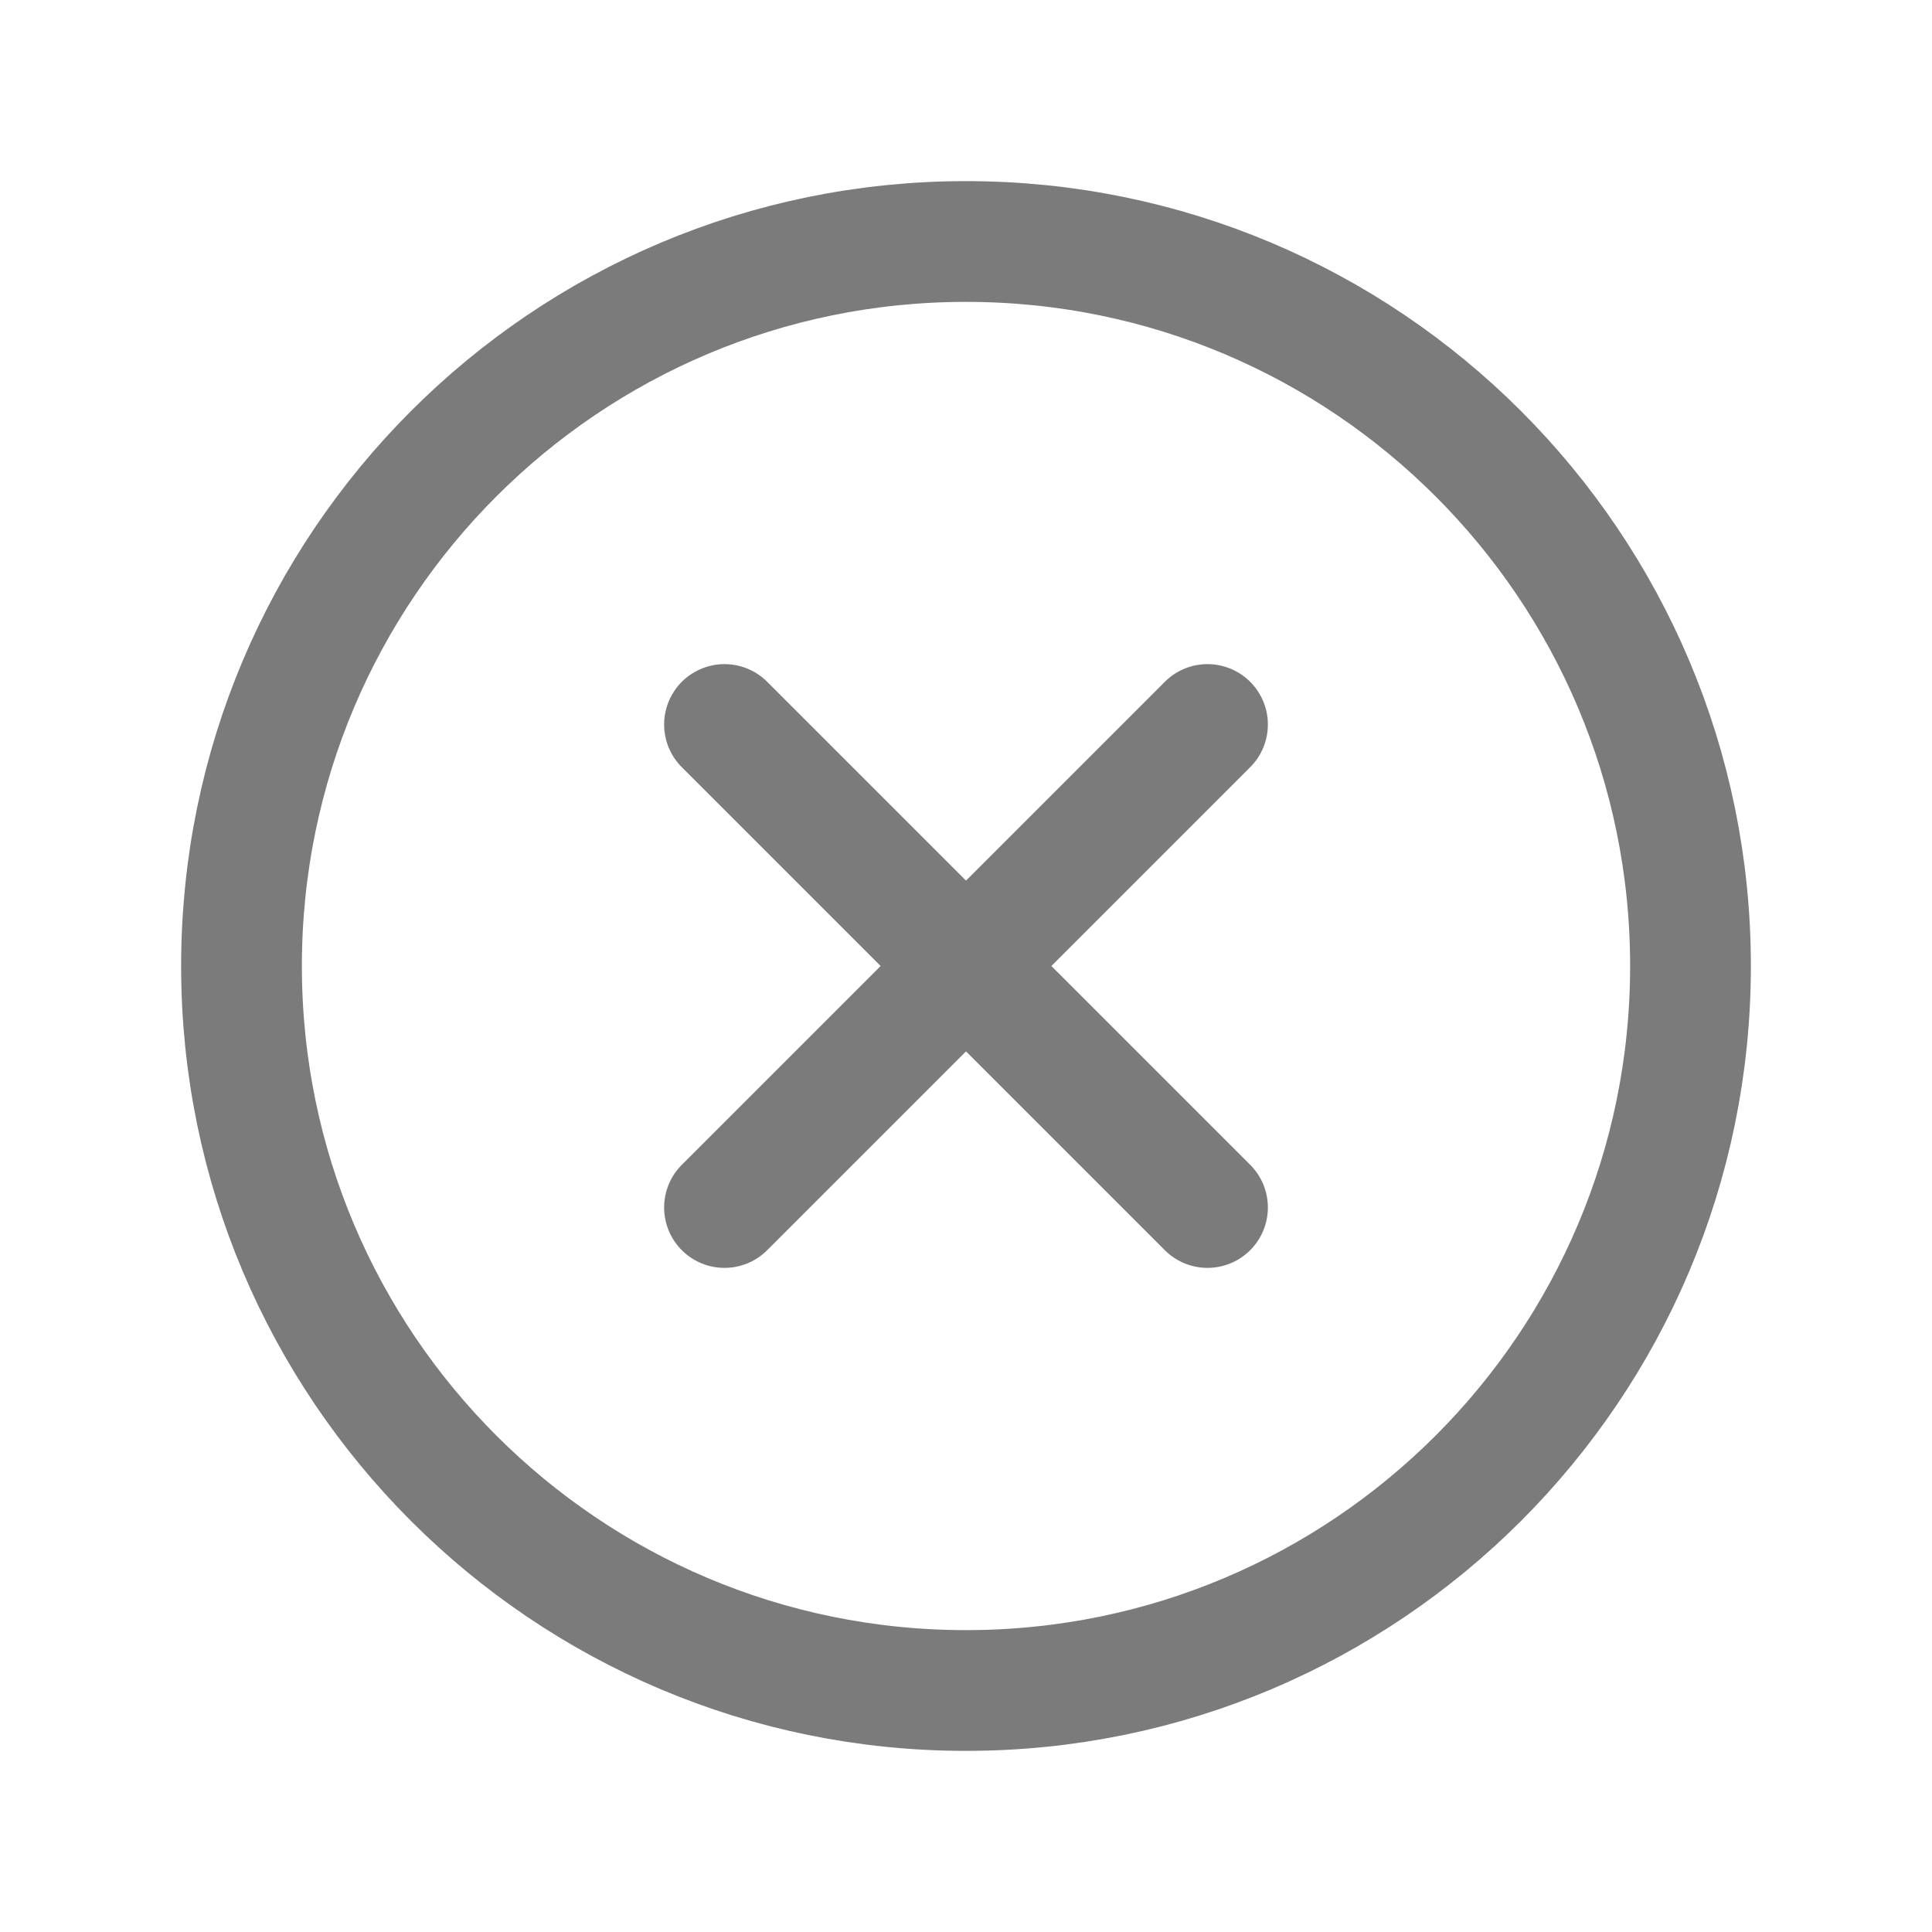
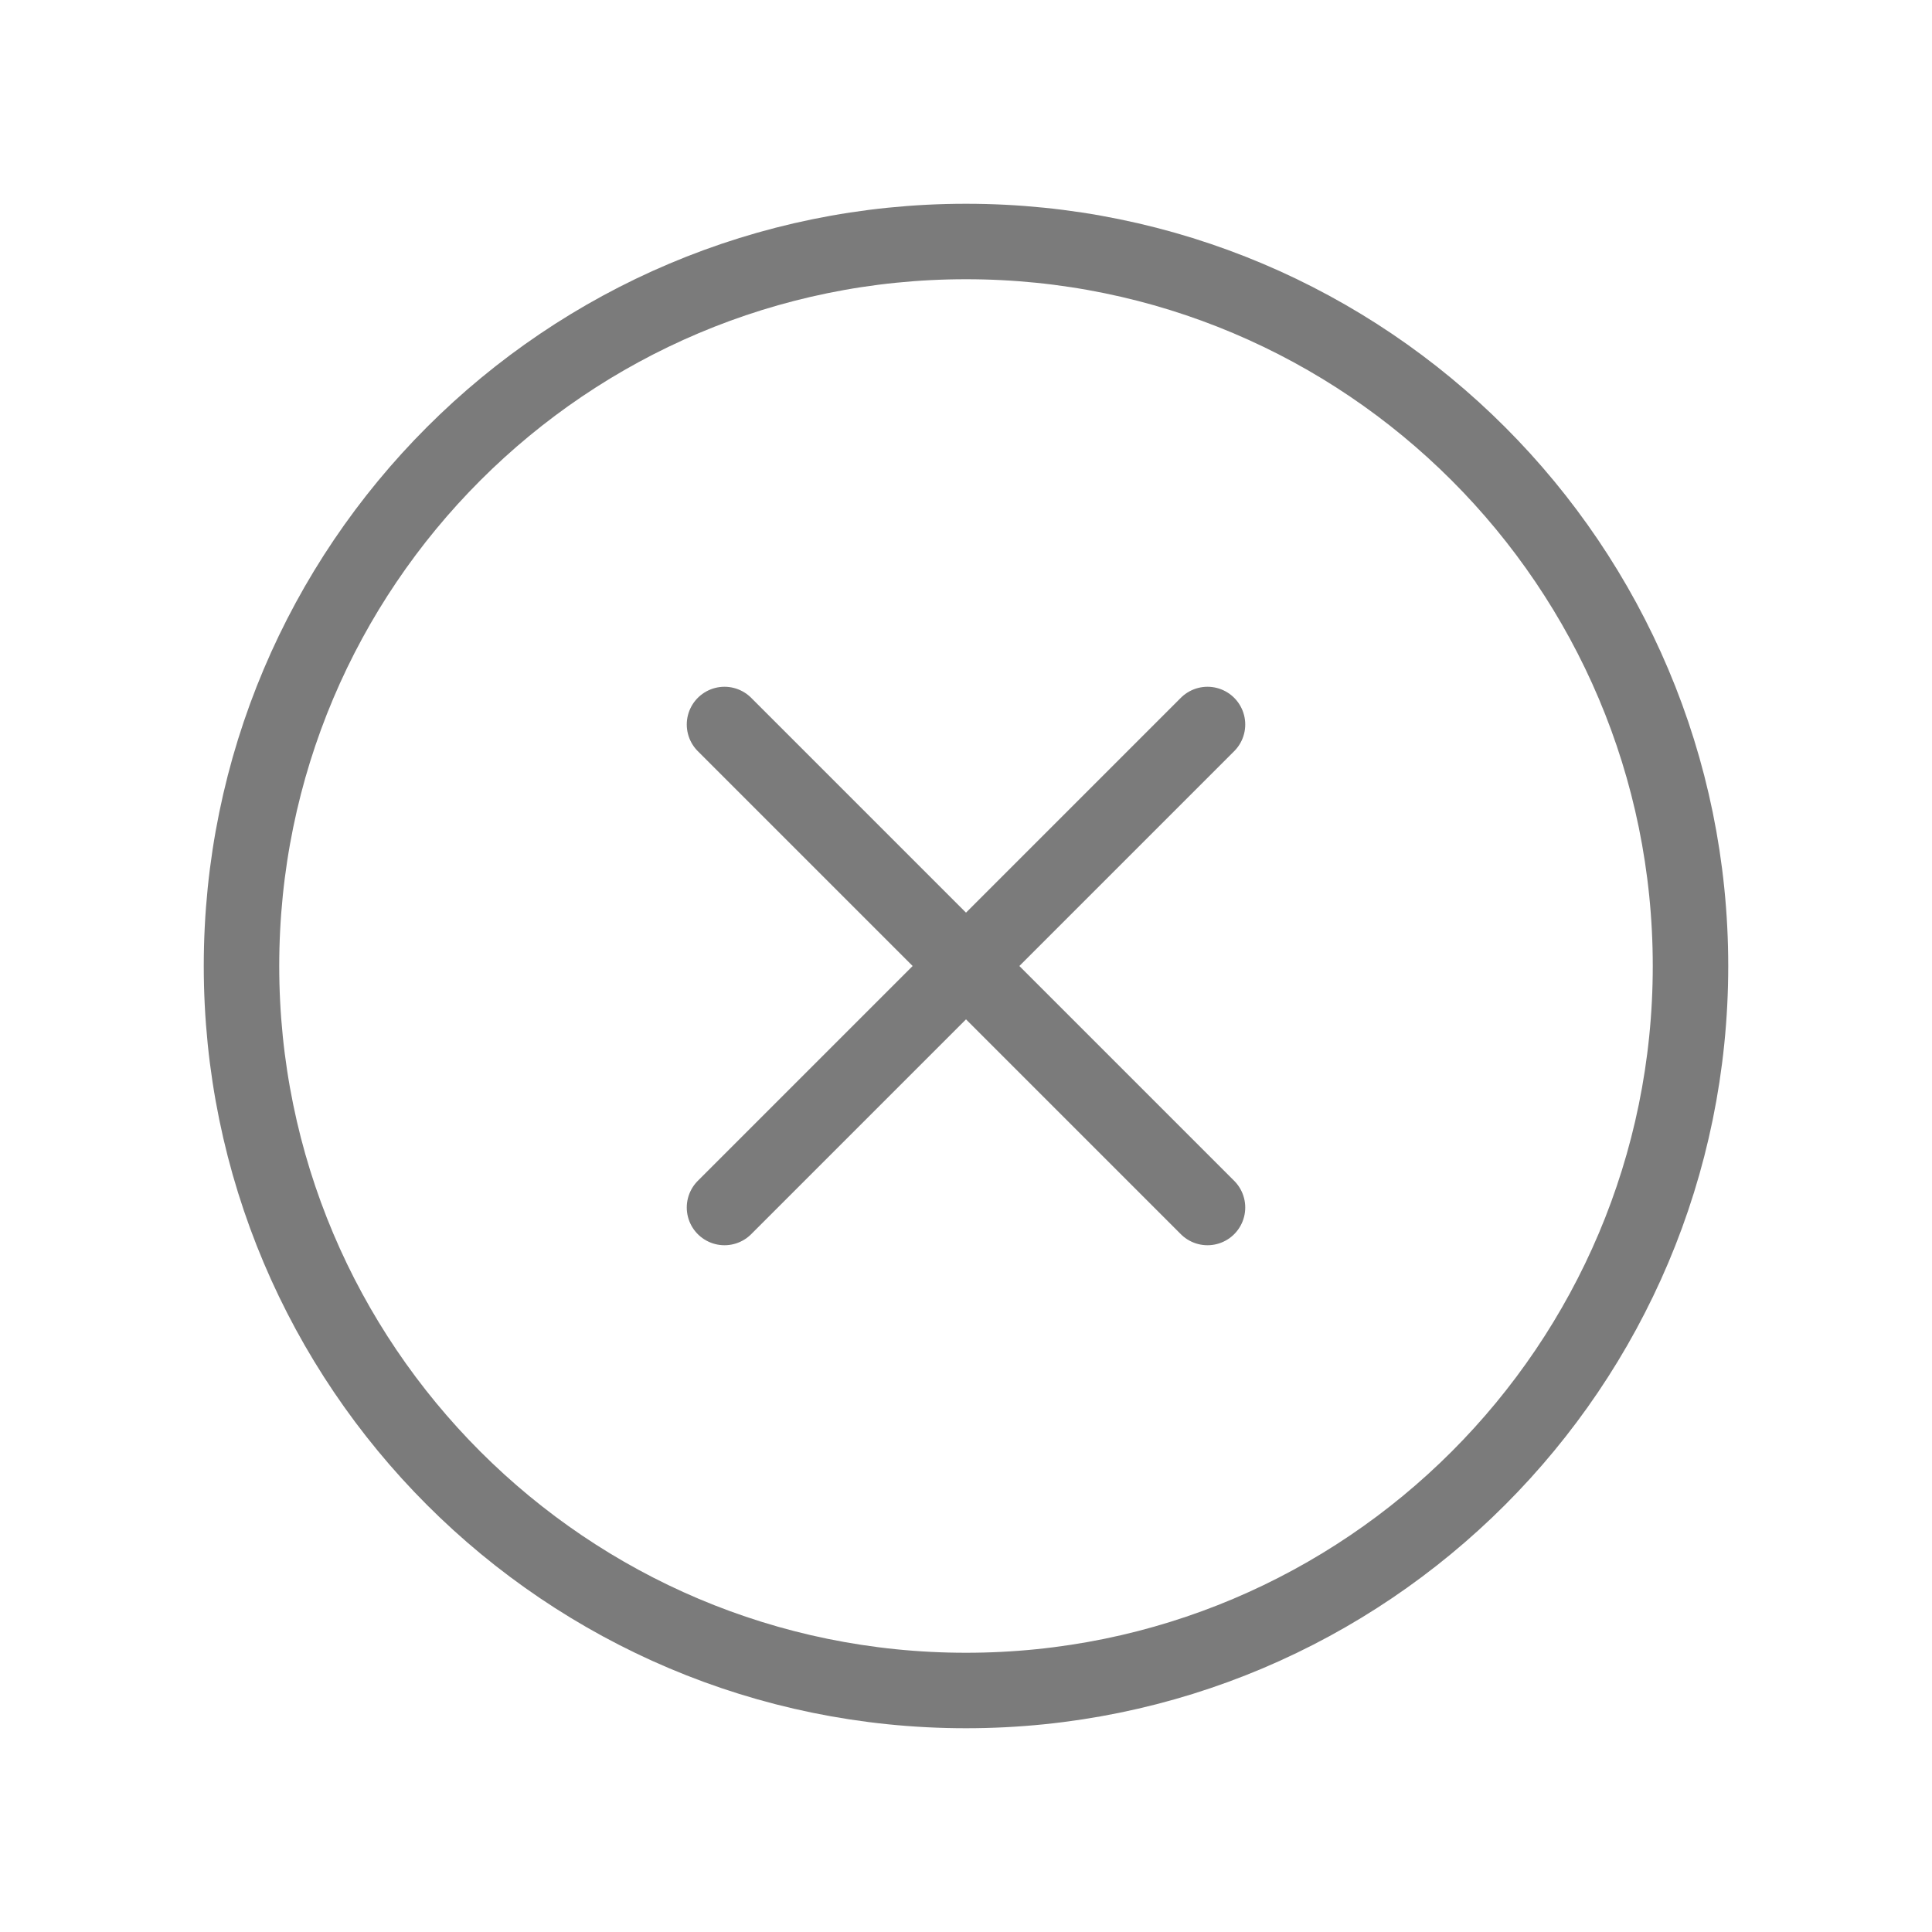
<svg xmlns="http://www.w3.org/2000/svg" width="192" height="192" fill="#7b7b7b" viewBox="0 0 256 256">
  <rect width="256" height="256" fill="none" />
-   <circle cx="128" cy="128" r="96" fill="none" stroke="#7b7b7b" stroke-miterlimit="10" stroke-width="16" />
-   <line x1="160" y1="96" x2="96" y2="160" fill="none" stroke="#7b7b7b" stroke-linecap="round" stroke-linejoin="round" stroke-width="16" />
-   <line x1="160" y1="160" x2="96" y2="96" fill="none" stroke="#7b7b7b" stroke-linecap="round" stroke-linejoin="round" stroke-width="16" />
+   <circle cx="128" cy="128" r="96" fill="none" stroke="#7b7b7b" stroke-miterlimit="10" stroke-width="10" />
+   <line x1="160" y1="96" x2="96" y2="160" fill="none" stroke="#7b7b7b" stroke-linecap="round" stroke-linejoin="round" stroke-width="10" />
+   <line x1="160" y1="160" x2="96" y2="96" fill="none" stroke="#7b7b7b" stroke-linecap="round" stroke-linejoin="round" stroke-width="10" />
</svg>
